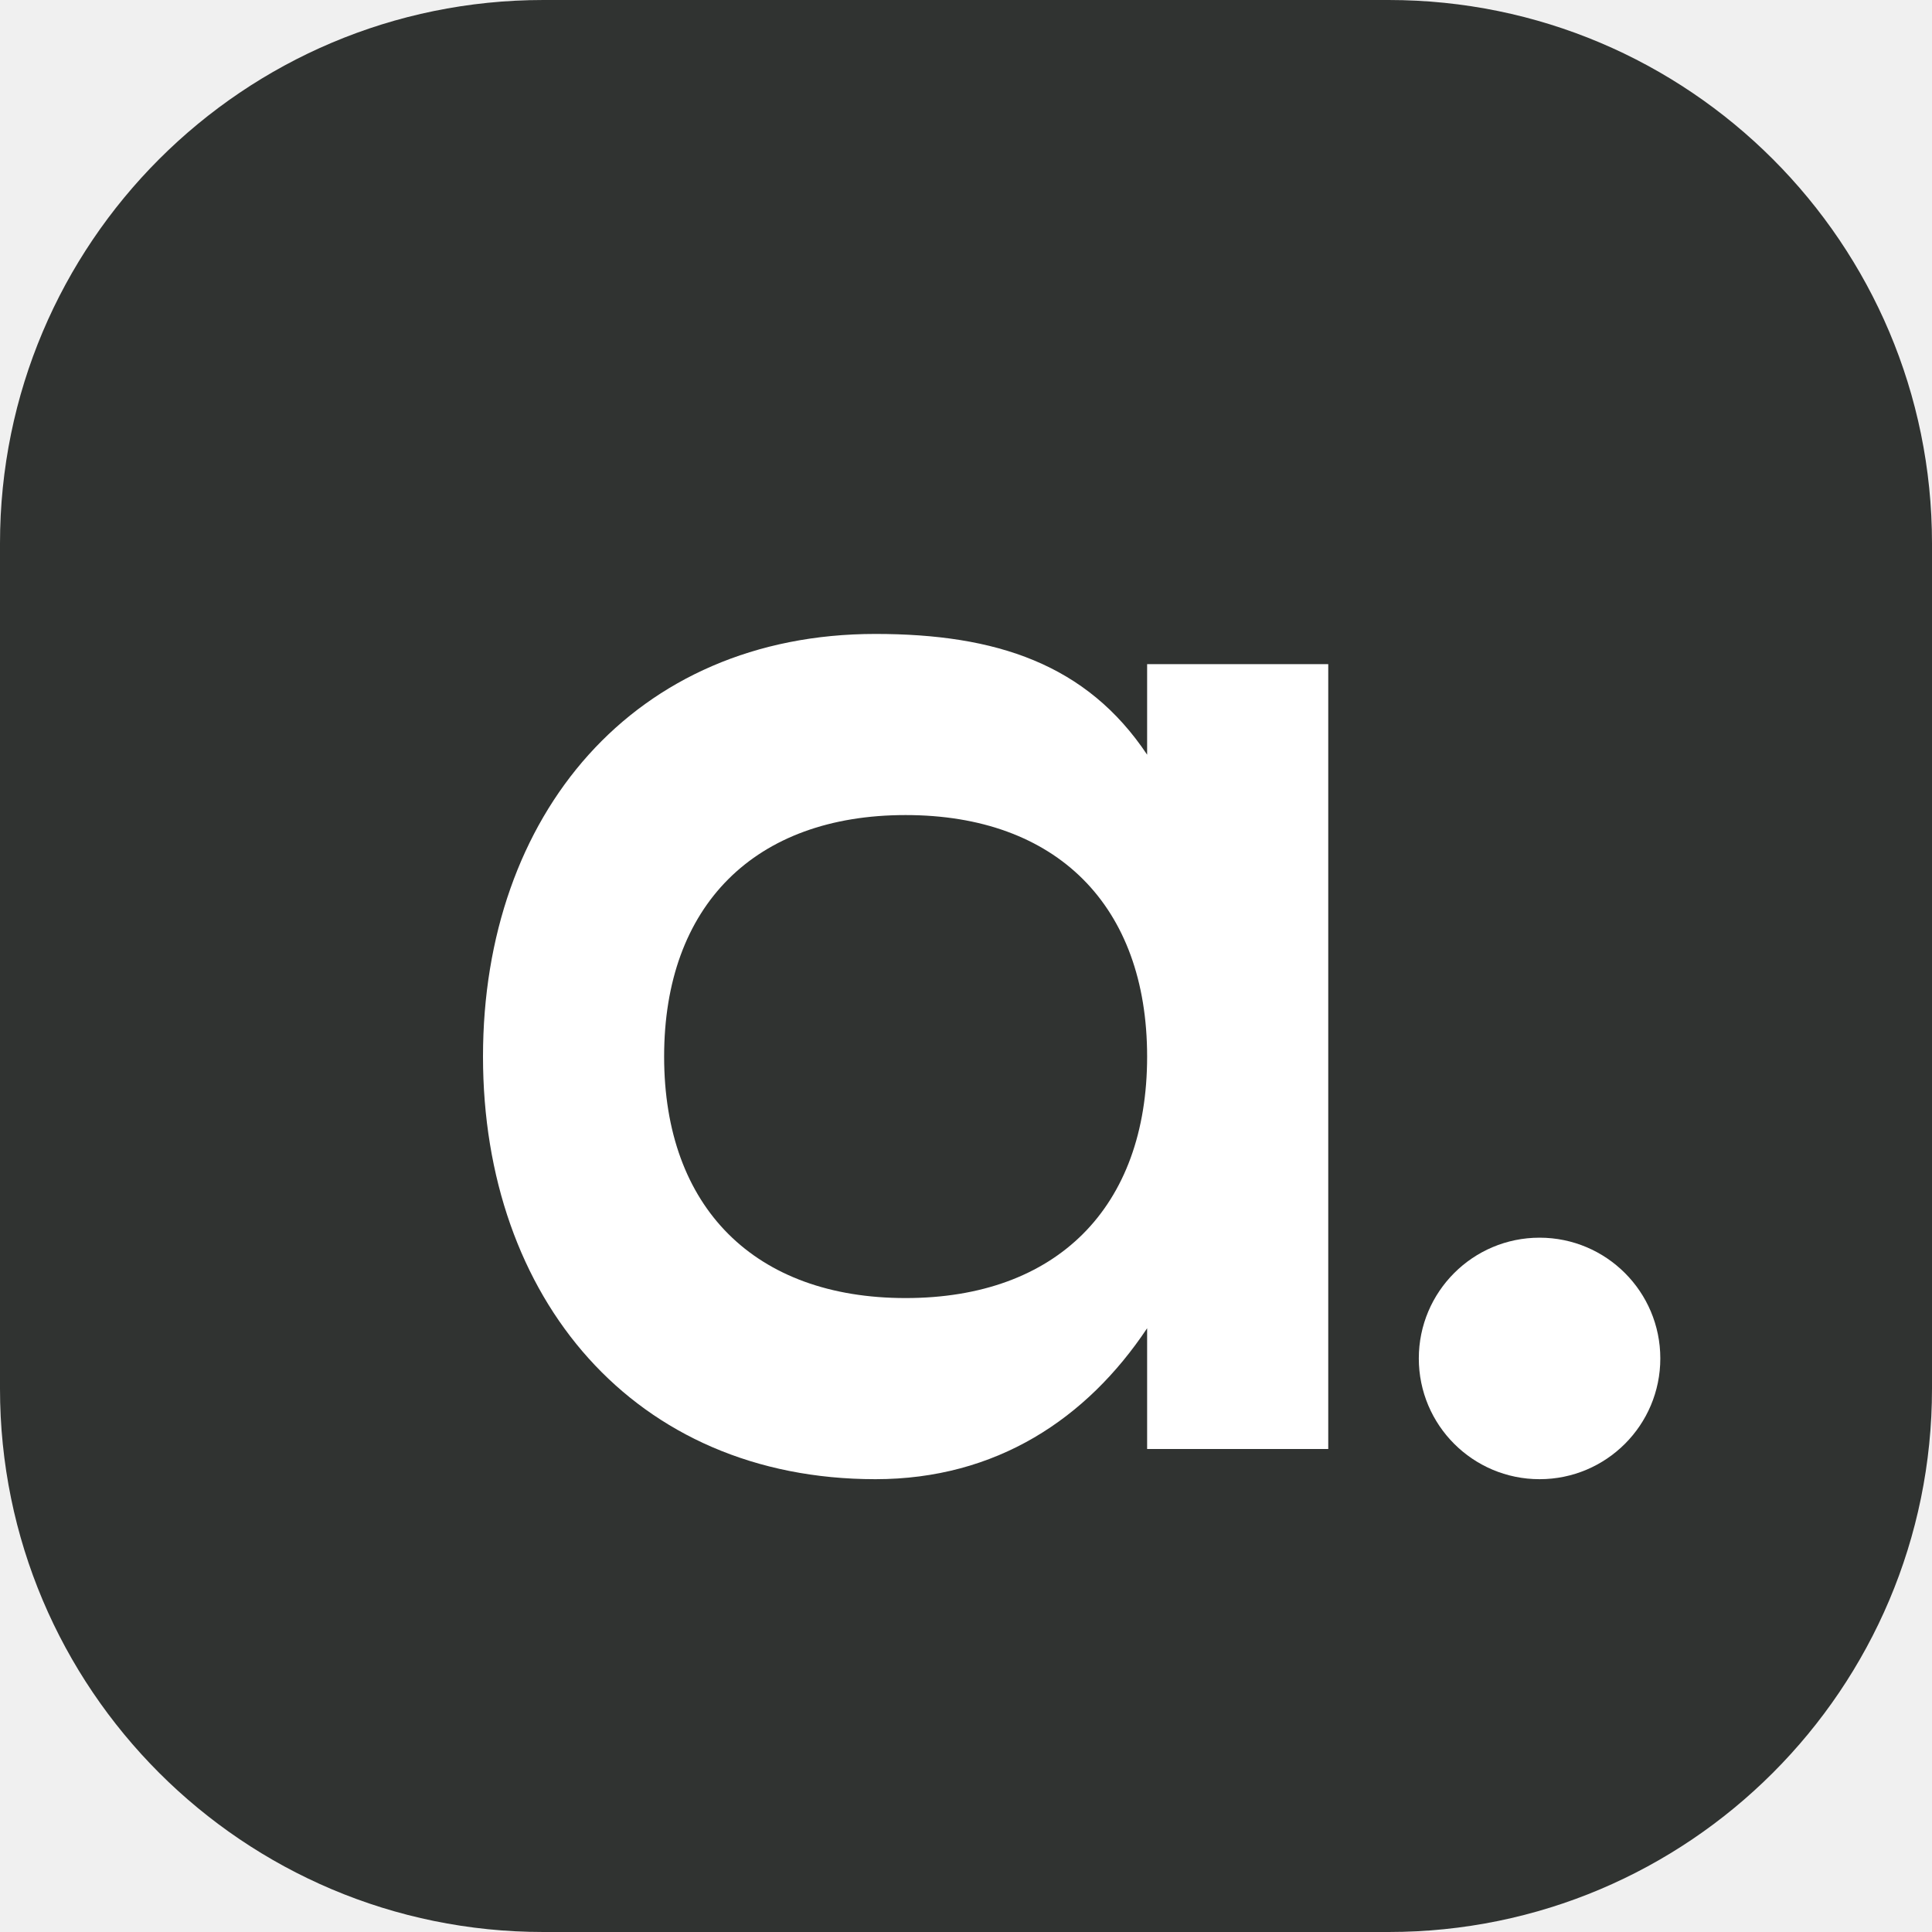
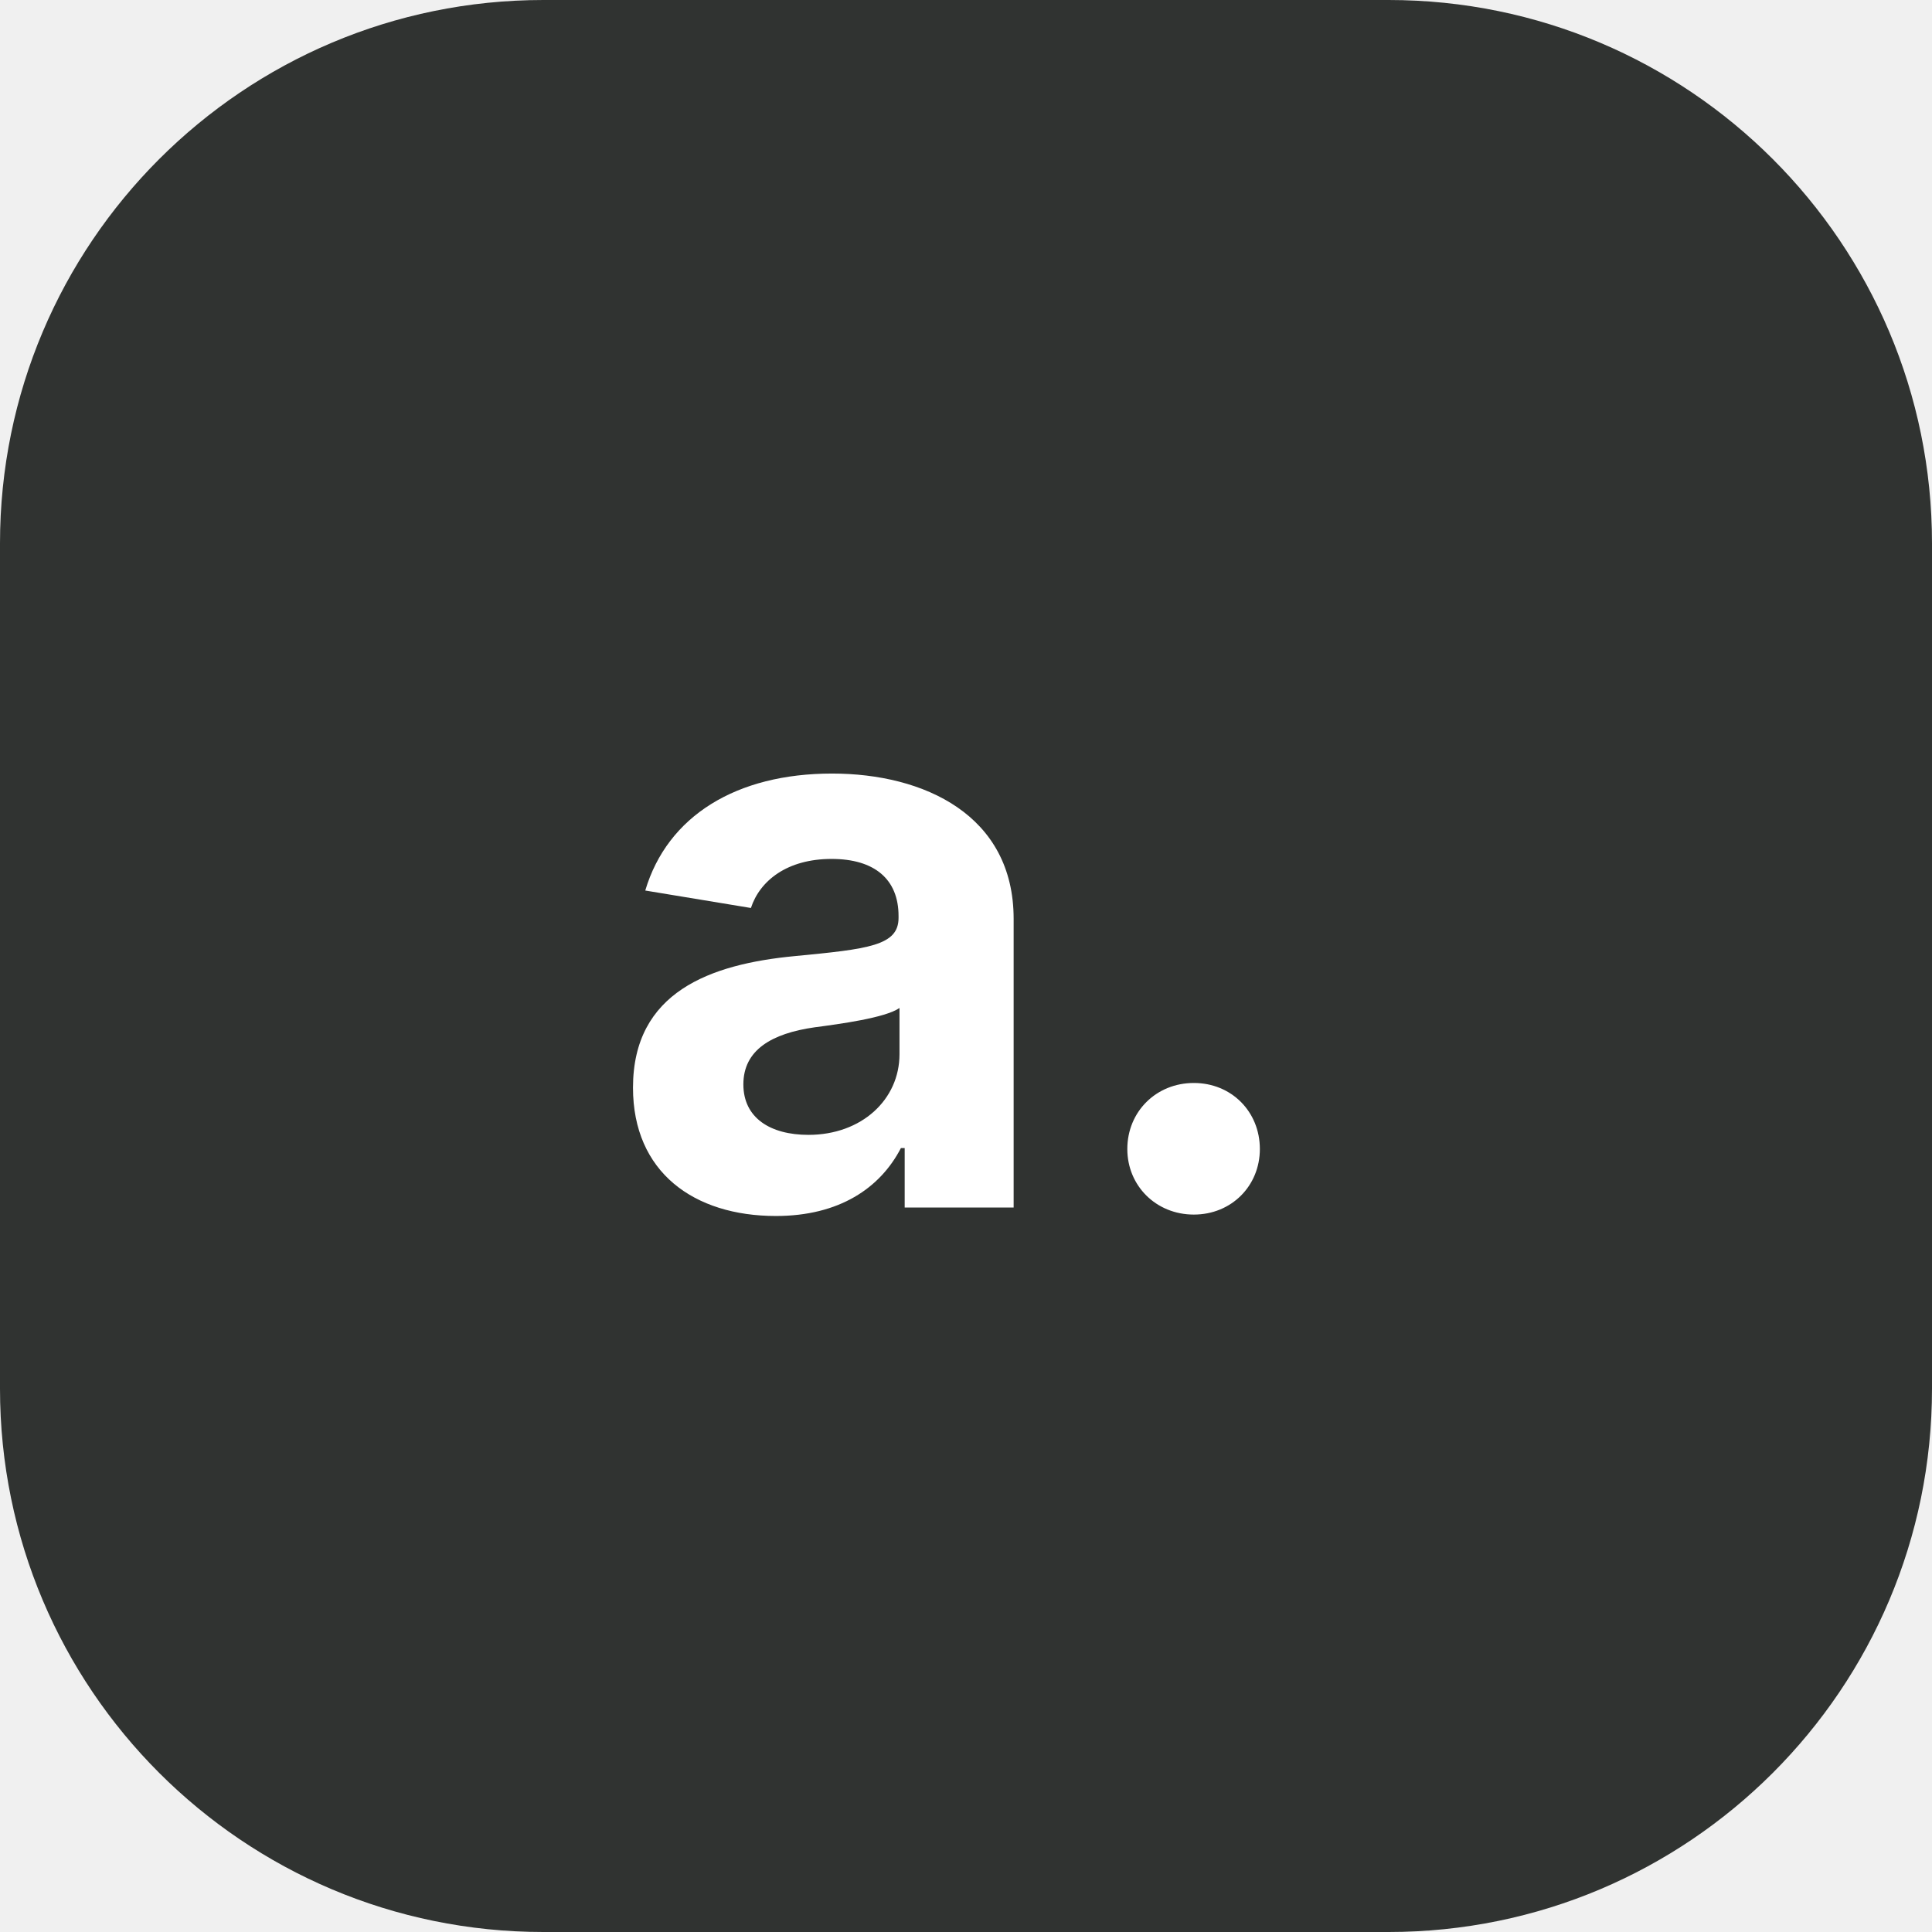
<svg xmlns="http://www.w3.org/2000/svg" viewBox="0 0 64 64">
  <rect width="64" height="64" rx="18" fill="#303331" />
-   <path d="M38 25c-2-3-5-4-9-4-8 0-13 6-13 14s5 14 13 14c4 0 7-2 9-5v4h6V22h-6v3zm-8 18c-5 0-8-3-8-8s3-8 8-8 8 3 8 8-3 8-8 8z" fill="#fff" />
-   <circle cx="51" cy="45" r="4" fill="#fff" />
+   <text x="32" y="40" text-anchor="middle" font-family="system-ui,-apple-system,Segoe UI,sans-serif" font-size="26" font-weight="700" fill="#fff">a.</text>
</svg>
